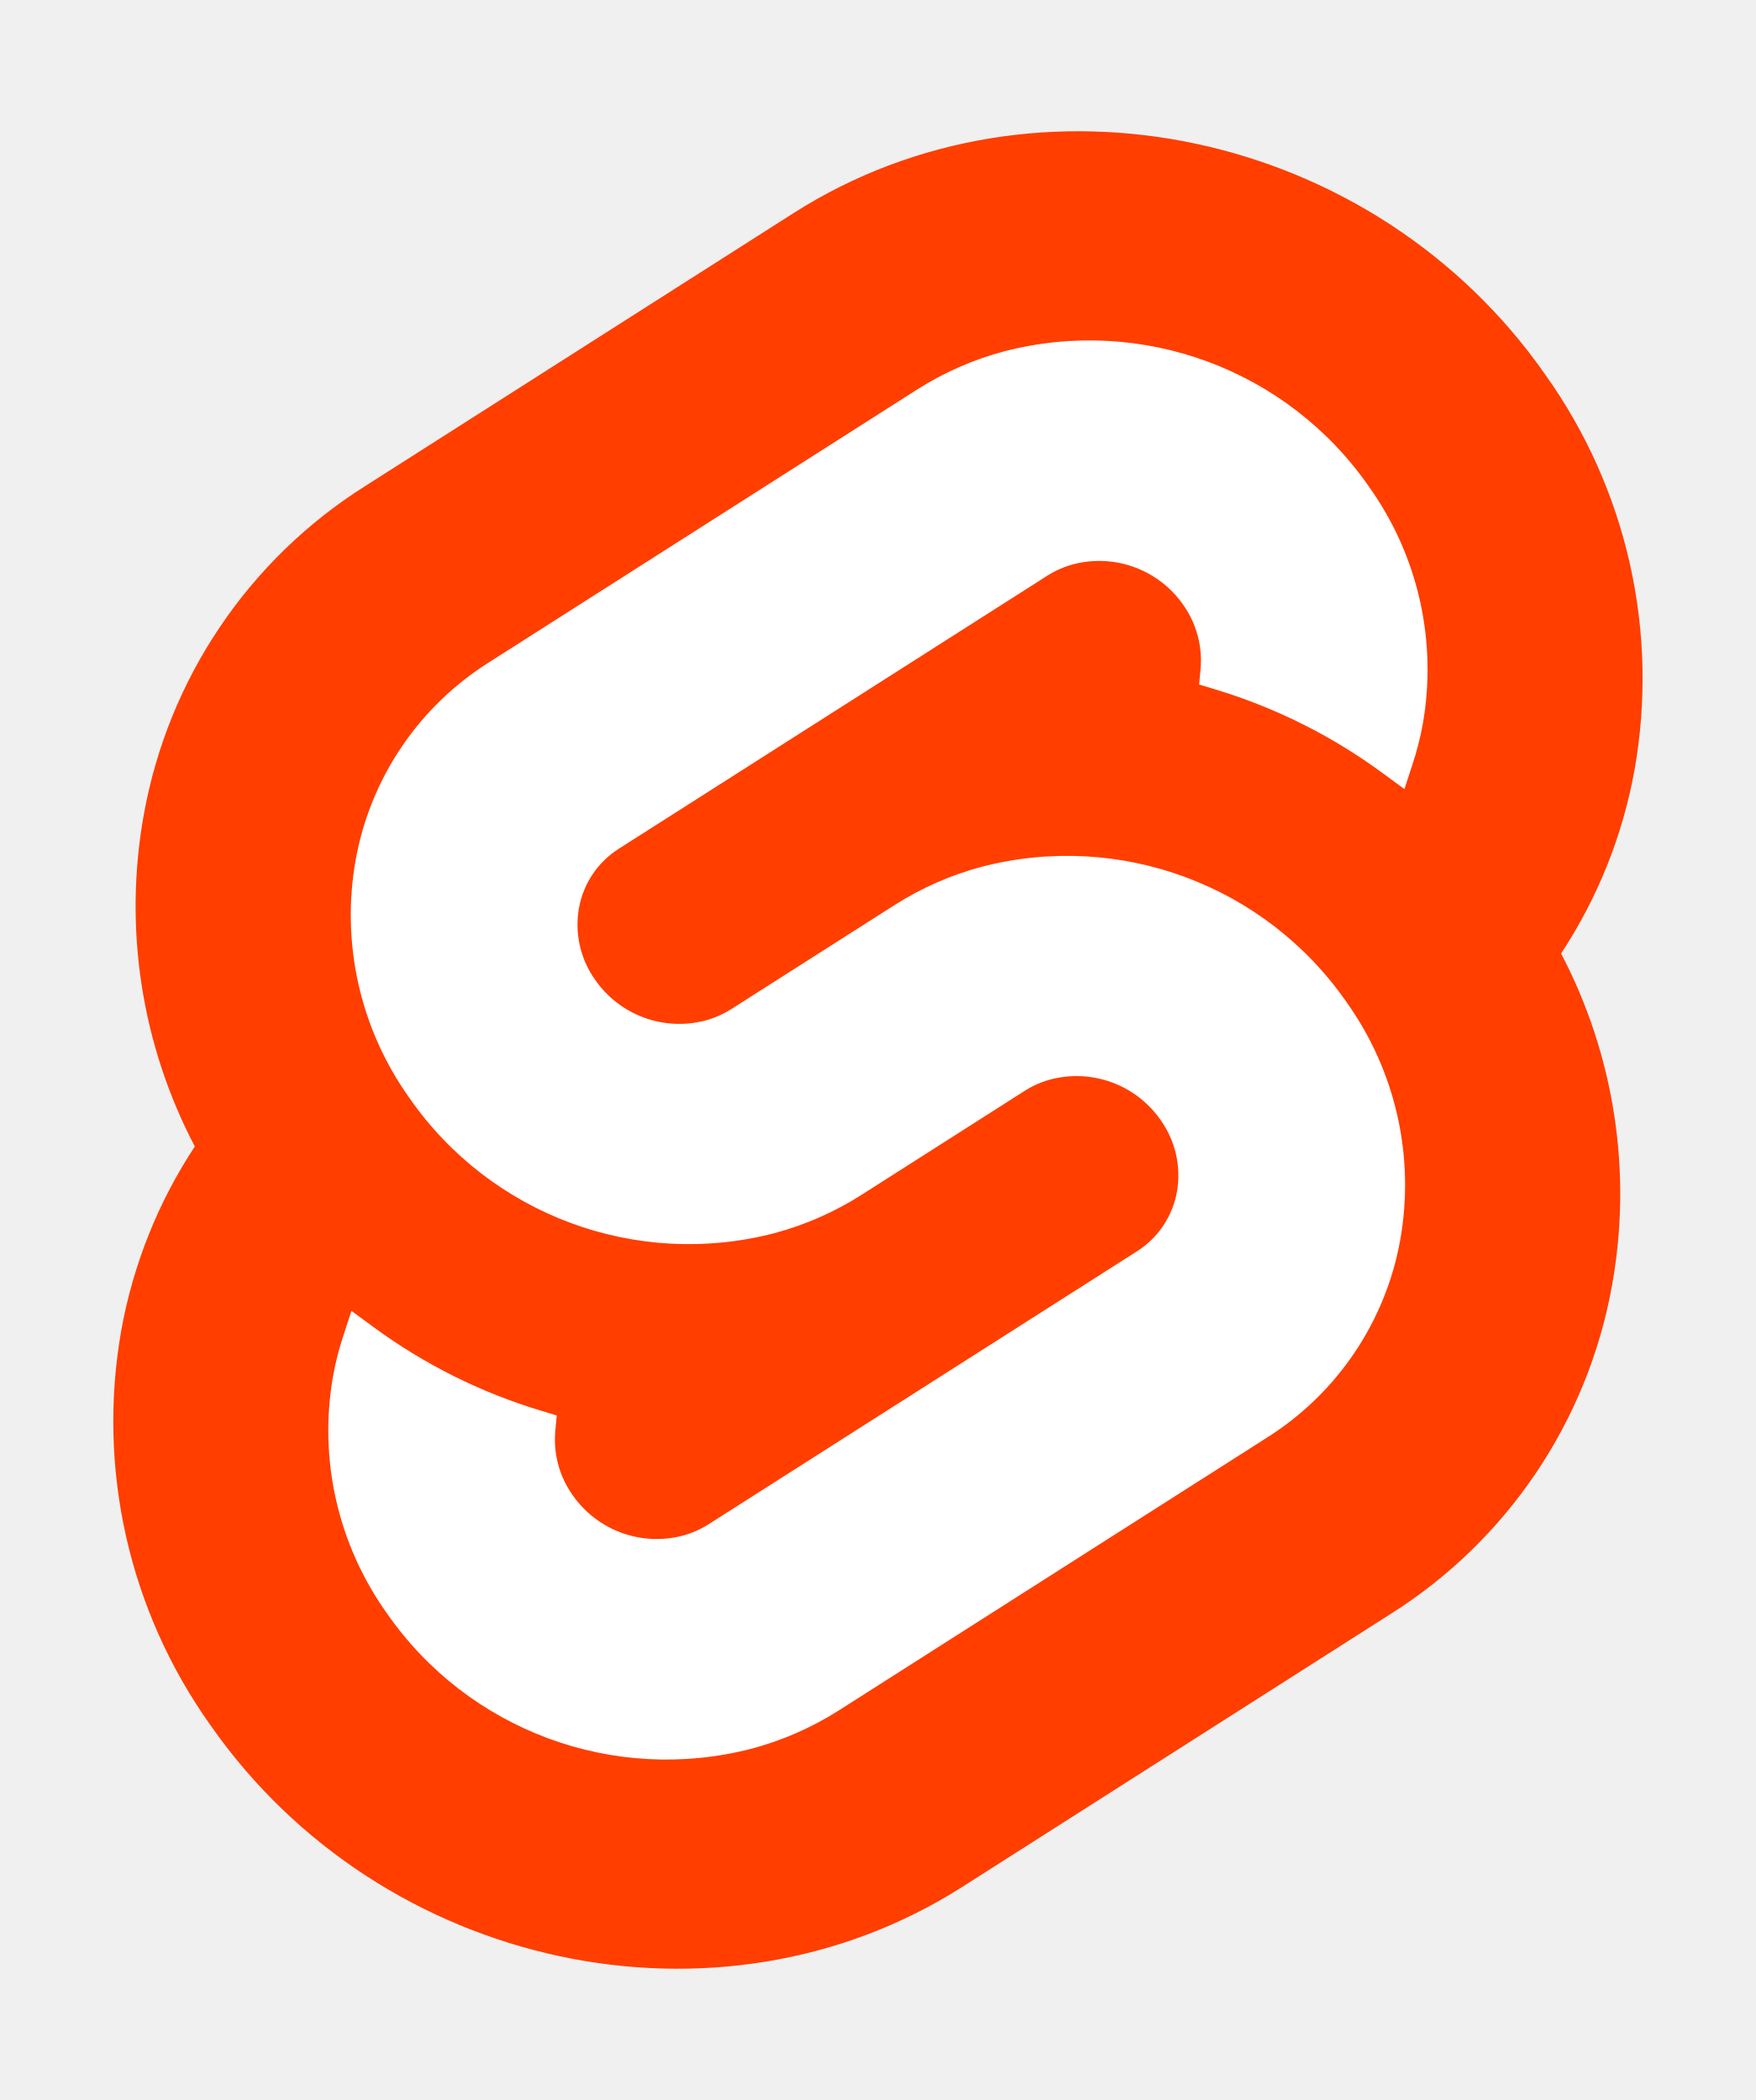
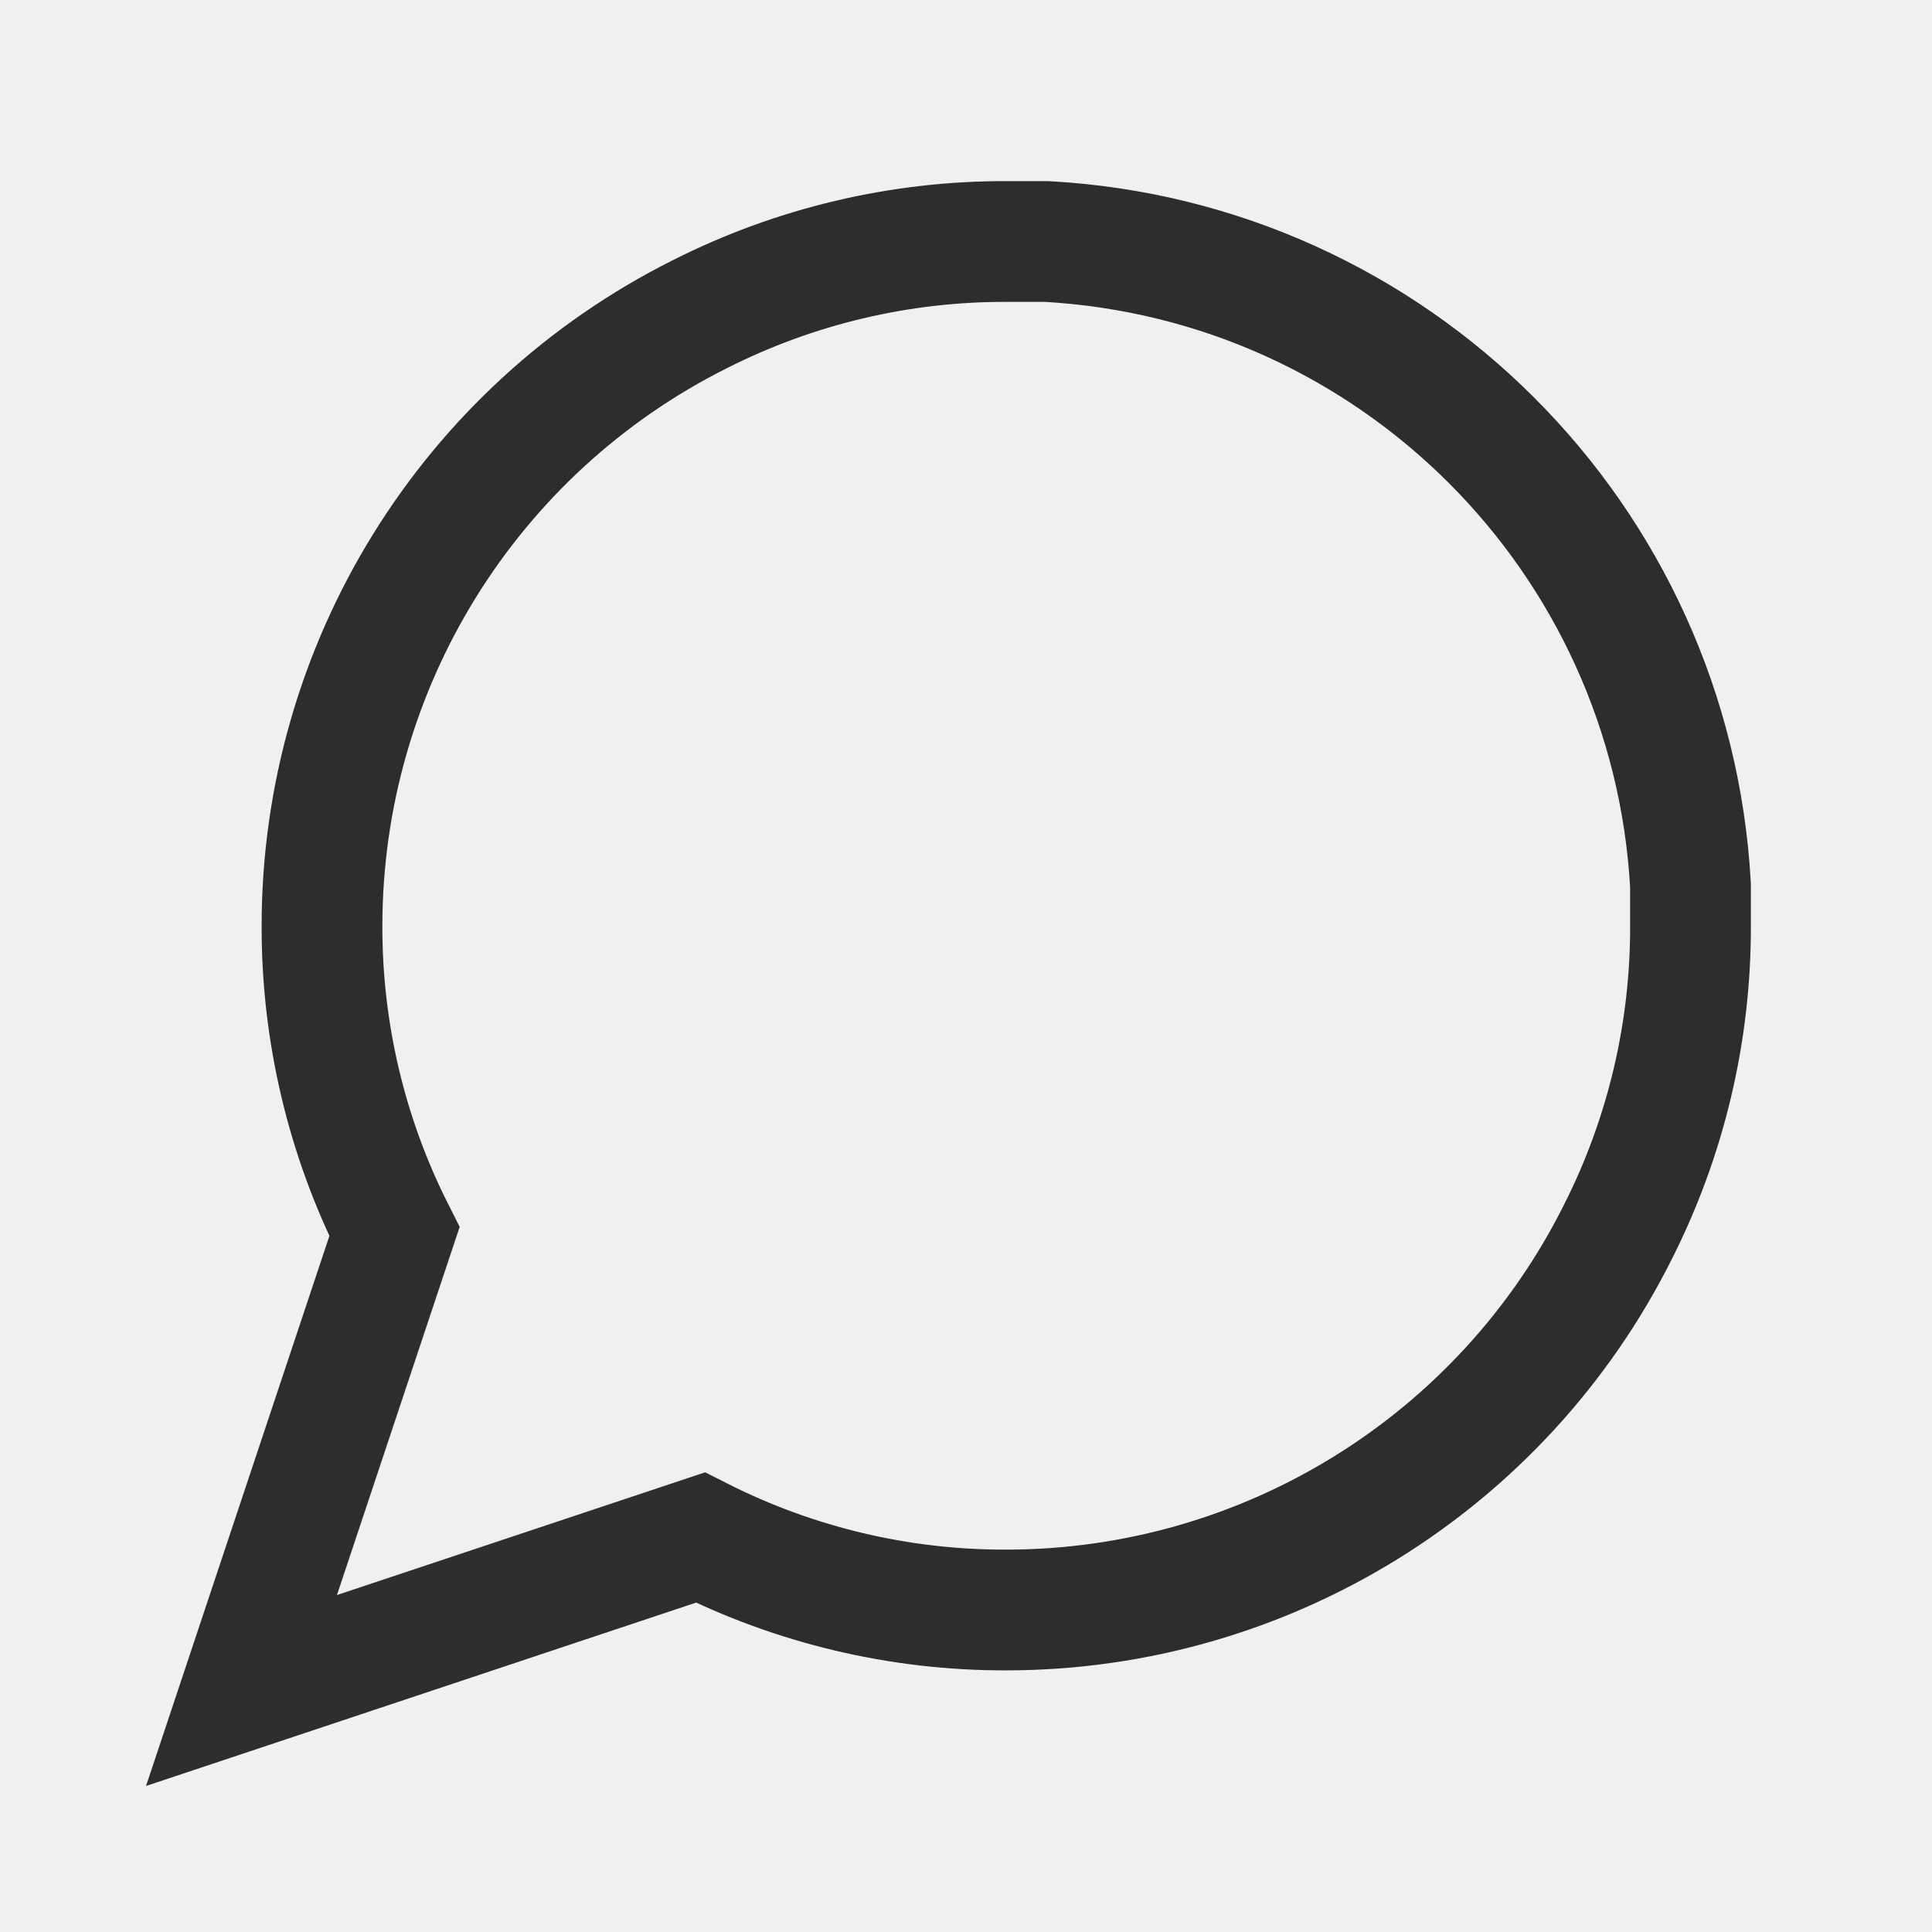
- <svg xmlns="http://www.w3.org/2000/svg" width="107" height="128" viewBox="0 0 107 128">
-   <path d="M94.157 22.819c-10.4-14.885-30.94-19.297-45.792-9.835L22.282 29.608A29.92 29.92 0 0 0 8.764 49.65a31.5 31.5 0 0 0 3.108 20.231 30 30 0 0 0-4.477 11.183 31.9 31.9 0 0 0 5.448 24.116c10.402 14.887 30.942 19.297 45.791 9.835l26.083-16.624A29.92 29.92 0 0 0 98.235 78.35a31.53 31.53 0 0 0-3.105-20.232 30 30 0 0 0 4.474-11.182 31.88 31.88 0 0 0-5.447-24.116" style="fill:#ff3e00" />
-   <path d="M45.817 106.582a20.72 20.72 0 0 1-22.237-8.243 19.17 19.17 0 0 1-3.277-14.503 18 18 0 0 1 .624-2.435l.49-1.498 1.337.981a33.6 33.6 0 0 0 10.203 5.098l.97.294-.09.968a5.85 5.85 0 0 0 1.052 3.878 6.24 6.24 0 0 0 6.695 2.485 5.8 5.8 0 0 0 1.603-.704L69.27 76.28a5.43 5.43 0 0 0 2.45-3.631 5.8 5.8 0 0 0-.987-4.371 6.24 6.24 0 0 0-6.698-2.487 5.7 5.7 0 0 0-1.6.704l-9.953 6.345a19 19 0 0 1-5.296 2.326 20.72 20.72 0 0 1-22.237-8.243 19.17 19.17 0 0 1-3.277-14.502 17.99 17.99 0 0 1 8.13-12.052l26.081-16.623a19 19 0 0 1 5.3-2.329 20.72 20.72 0 0 1 22.237 8.243 19.17 19.17 0 0 1 3.277 14.503 18 18 0 0 1-.624 2.435l-.49 1.498-1.337-.98a33.6 33.6 0 0 0-10.203-5.1l-.97-.294.09-.968a5.86 5.86 0 0 0-1.052-3.878 6.24 6.24 0 0 0-6.696-2.485 5.8 5.8 0 0 0-1.602.704L37.73 51.72a5.42 5.42 0 0 0-2.449 3.63 5.79 5.79 0 0 0 .986 4.372 6.24 6.24 0 0 0 6.698 2.486 5.8 5.8 0 0 0 1.602-.704l9.952-6.342a19 19 0 0 1 5.295-2.328 20.72 20.72 0 0 1 22.237 8.242 19.17 19.17 0 0 1 3.277 14.503 18 18 0 0 1-8.13 12.053l-26.081 16.622a19 19 0 0 1-5.3 2.328" style="fill:#fff" />
+ <svg xmlns="http://www.w3.org/2000/svg" viewBox="0 0 24 24" fill="none" stroke="#2d2d2d" stroke-width="1.5">
+   <path d="M21 11.5a8.38 8.38 0 01-.9 3.8 8.5 8.5 0 01-7.6 4.7 8.38 8.38 0 01-3.8-.9L3 21l1.9-5.7a8.38 8.38 0 01-.9-3.8 8.5 8.5 0 014.7-7.6 8.38 8.38 0 013.8-.9h.5a8.48 8.48 0 018 8v.5z" />
</svg>
